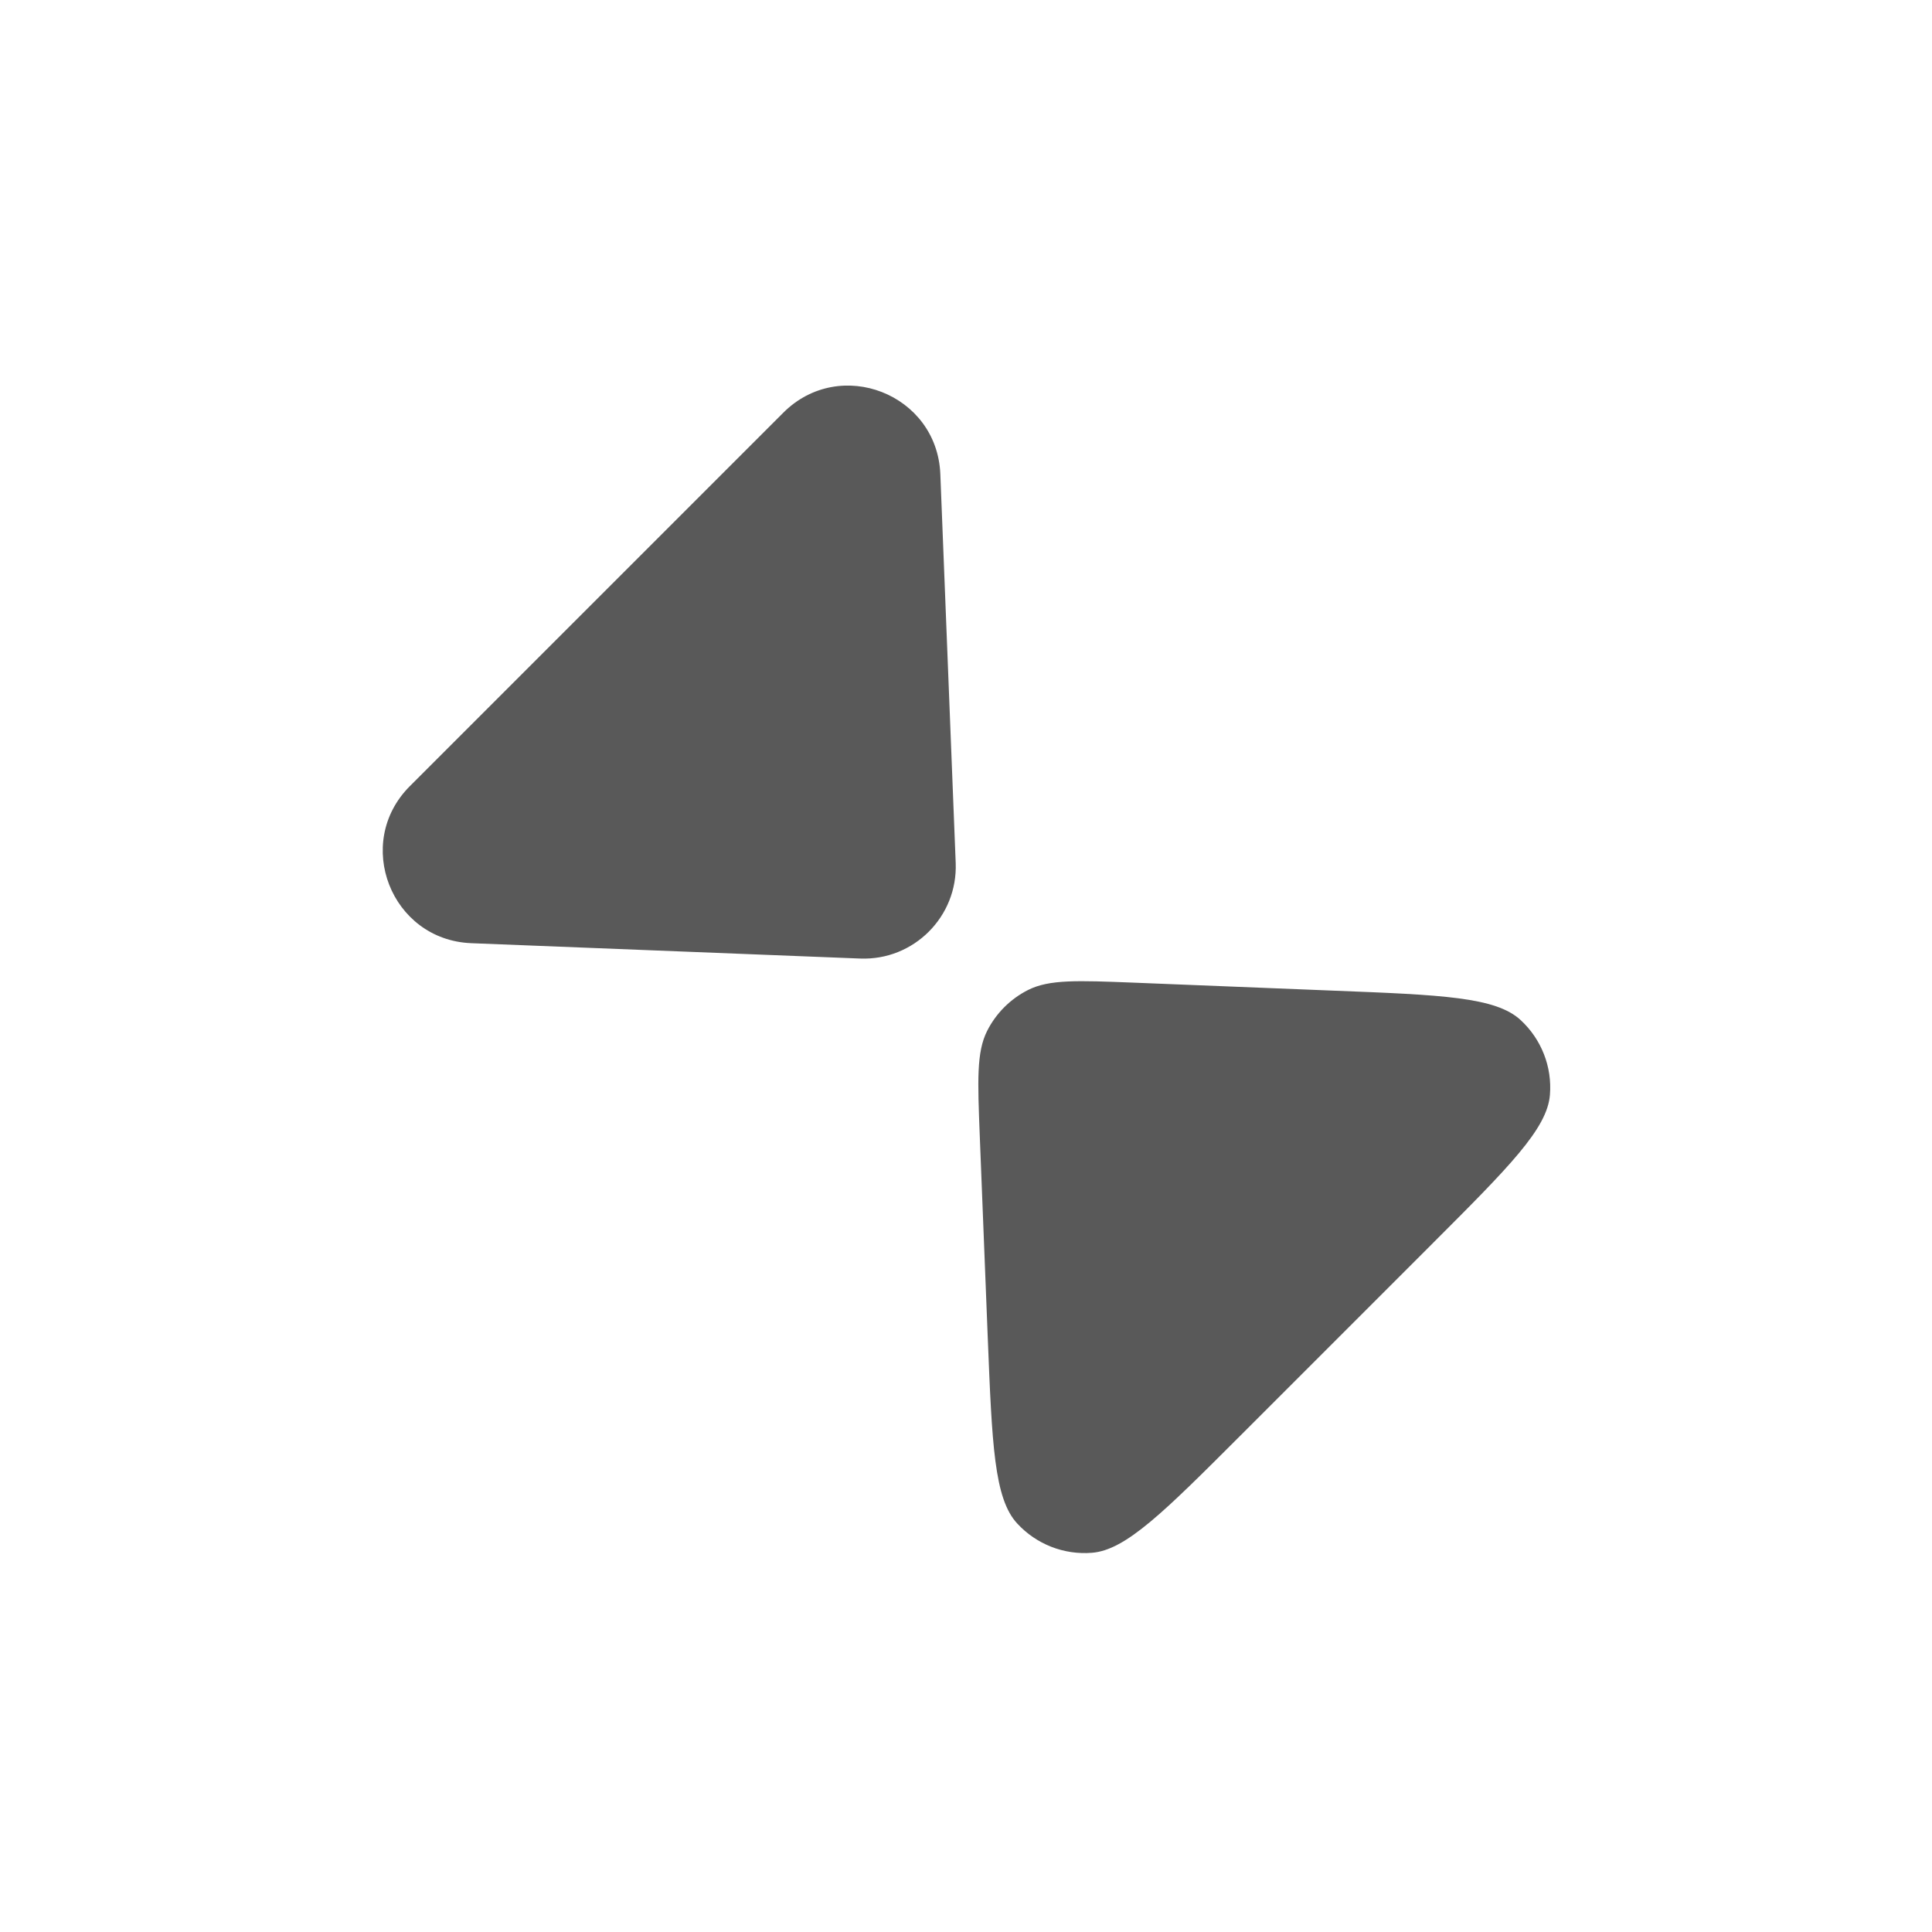
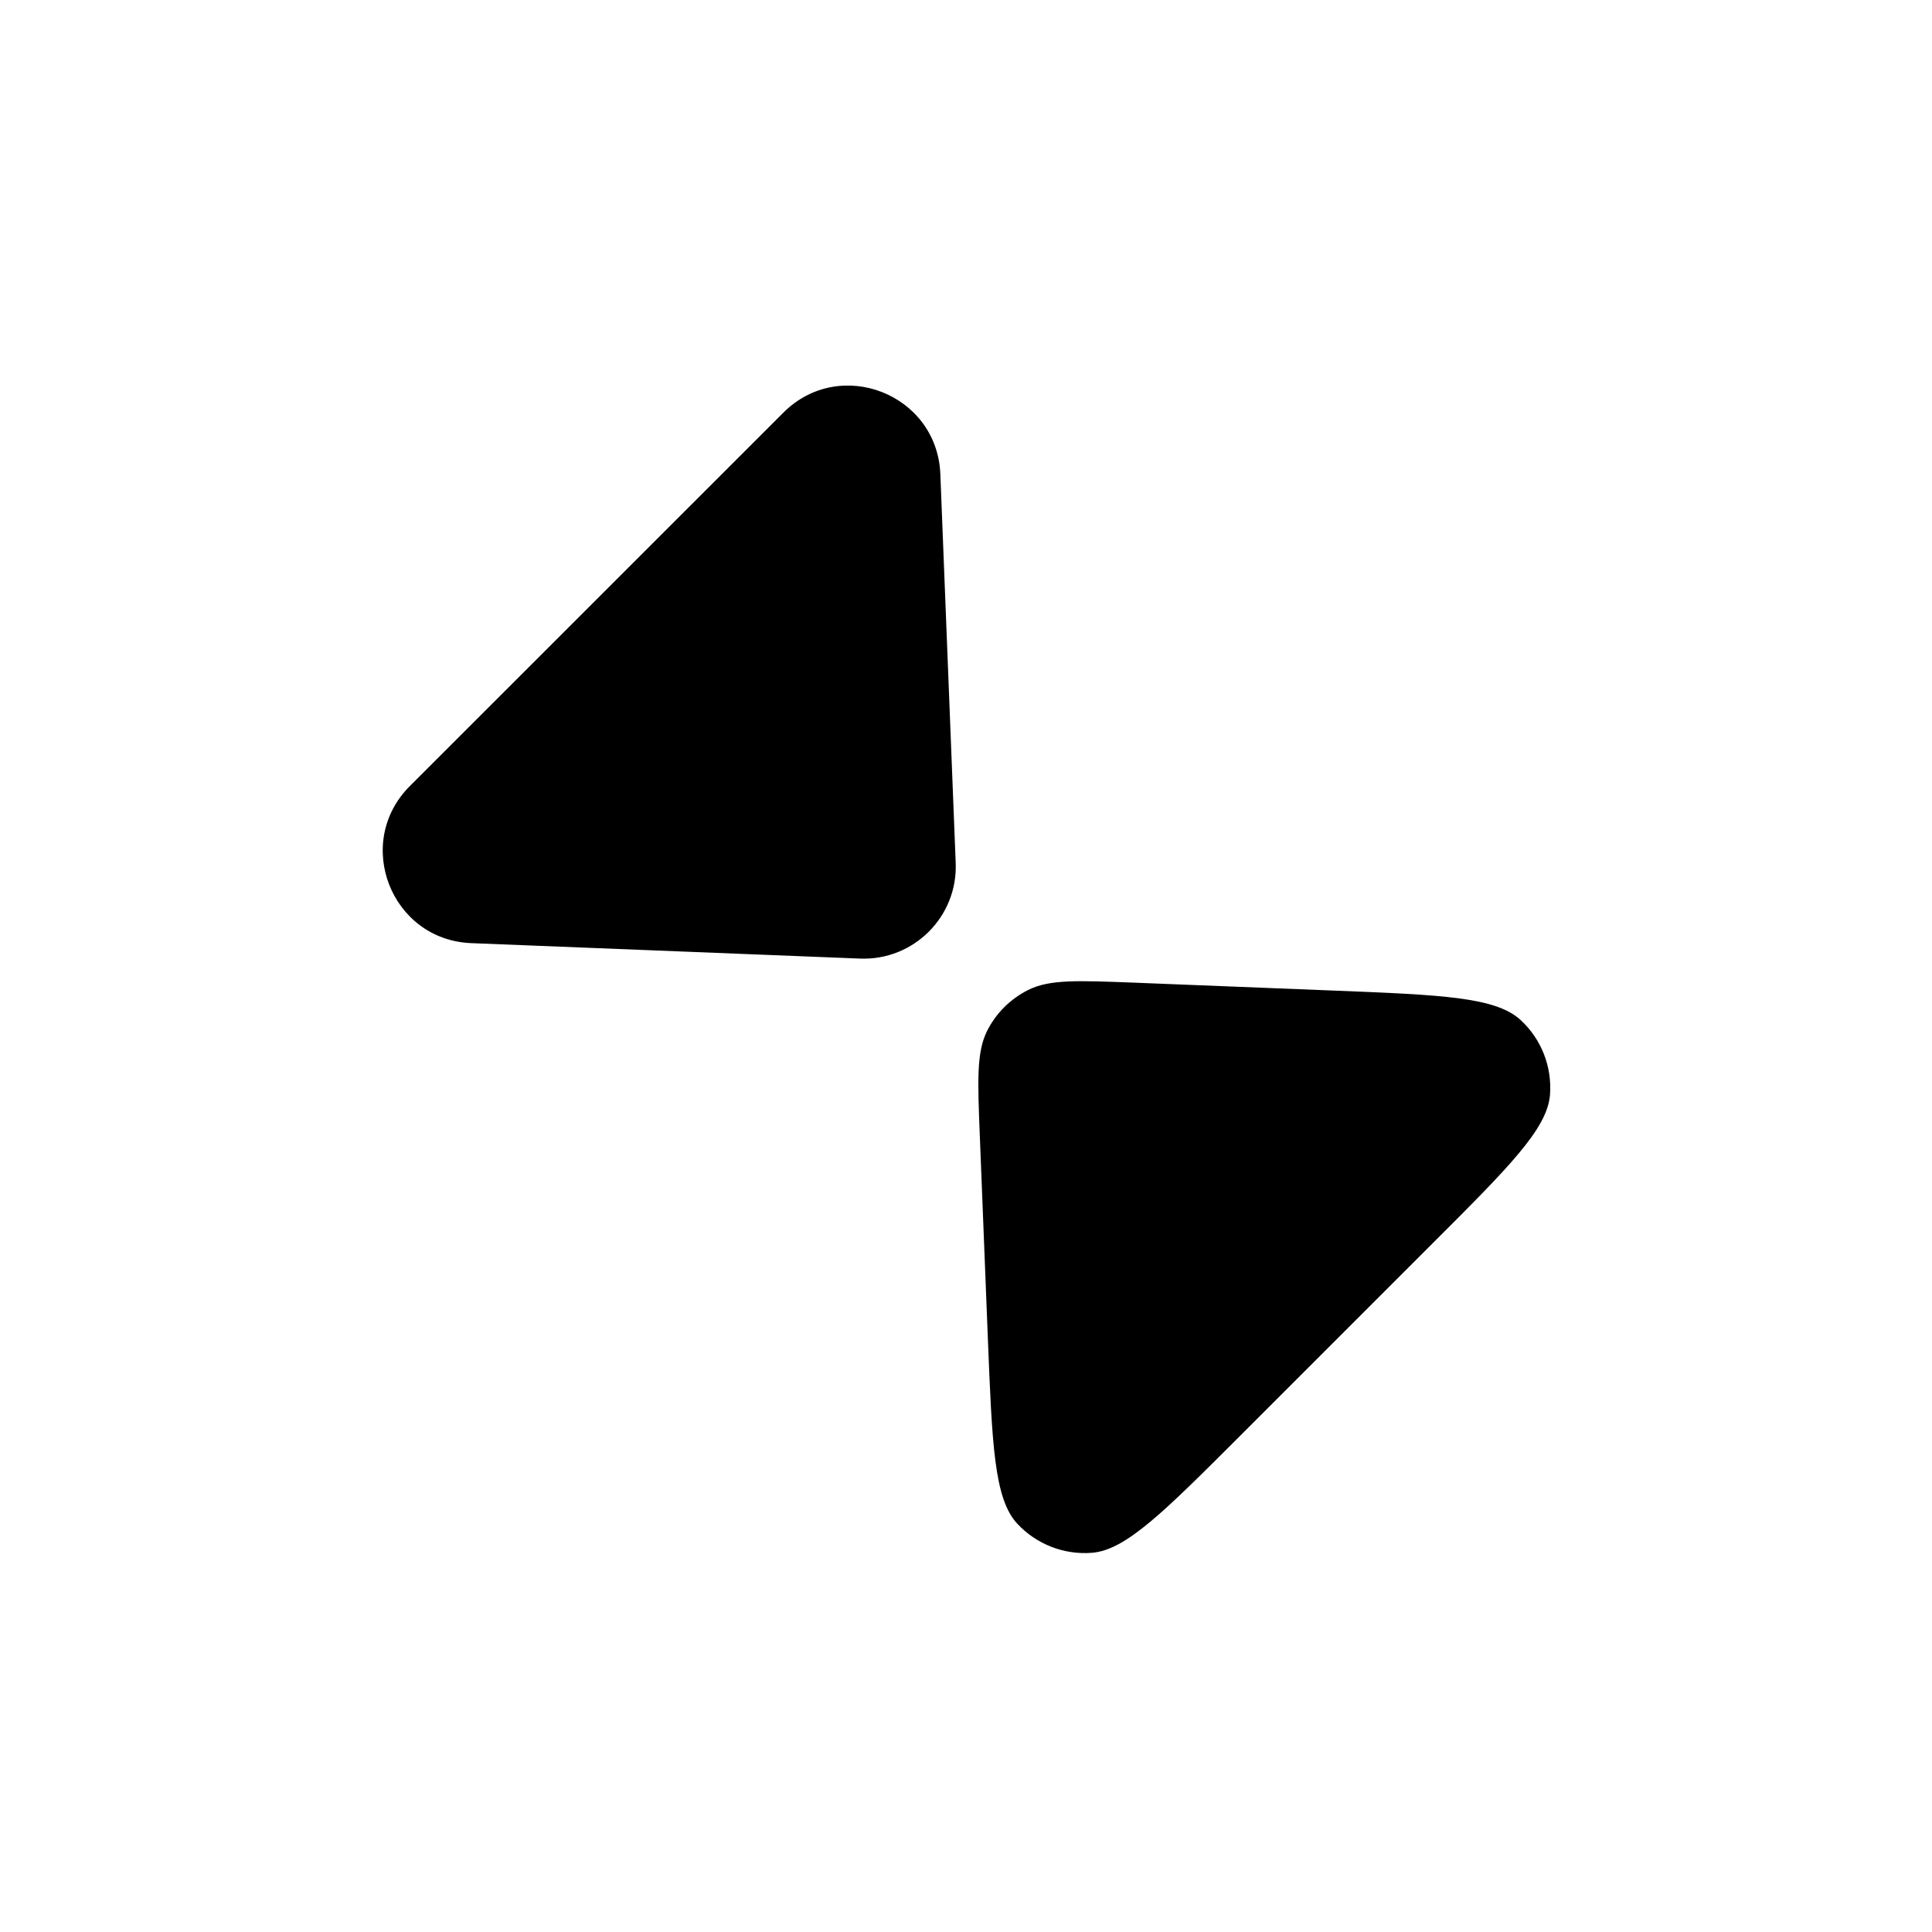
- <svg xmlns="http://www.w3.org/2000/svg" width="21" height="21" viewBox="0 0 21 21" fill="none">
-   <path d="M10.388 9.38C10.411 9.963 9.932 10.442 9.349 10.419L5.122 10.252C4.251 10.217 3.838 9.162 4.455 8.545L8.514 4.486C9.131 3.869 10.186 4.282 10.221 5.153L10.388 9.38Z" fill="black" fill-opacity="0.65" />
-   <path d="M10.65 12.354C10.626 11.743 10.614 11.437 10.729 11.207C10.826 11.014 10.983 10.857 11.176 10.76C11.406 10.645 11.712 10.657 12.323 10.681L14.497 10.768C15.671 10.814 16.259 10.837 16.529 11.088C16.754 11.296 16.872 11.595 16.847 11.901C16.818 12.268 16.403 12.684 15.572 13.515L13.484 15.603C12.653 16.434 12.237 16.849 11.87 16.878C11.564 16.903 11.264 16.785 11.057 16.56C10.806 16.29 10.783 15.703 10.736 14.528L10.65 12.354Z" fill="black" fill-opacity="0.65" />
+ <svg xmlns="http://www.w3.org/2000/svg" width="18" height="18" viewBox="0 0 18 18" fill="none">
+   <path d="M8.904 8.04C8.924 8.54 8.513 8.95 8.014 8.931L4.39 8.787C3.644 8.757 3.29 7.853 3.818 7.324L7.298 3.845C7.826 3.316 8.731 3.67 8.761 4.417L8.904 8.04Z" fill="black" />
+   <path d="M9.129 10.589C9.108 10.065 9.098 9.803 9.196 9.606C9.279 9.44 9.414 9.306 9.58 9.223C9.777 9.124 10.039 9.135 10.562 9.155L12.426 9.229C13.433 9.269 13.936 9.289 14.168 9.504C14.361 9.682 14.461 9.939 14.441 10.2C14.416 10.516 14.06 10.872 13.347 11.584L11.557 13.374C10.845 14.086 10.489 14.442 10.174 14.467C9.912 14.488 9.655 14.387 9.477 14.195C9.262 13.963 9.243 13.459 9.203 12.453L9.129 10.589Z" fill="black" />
</svg>
